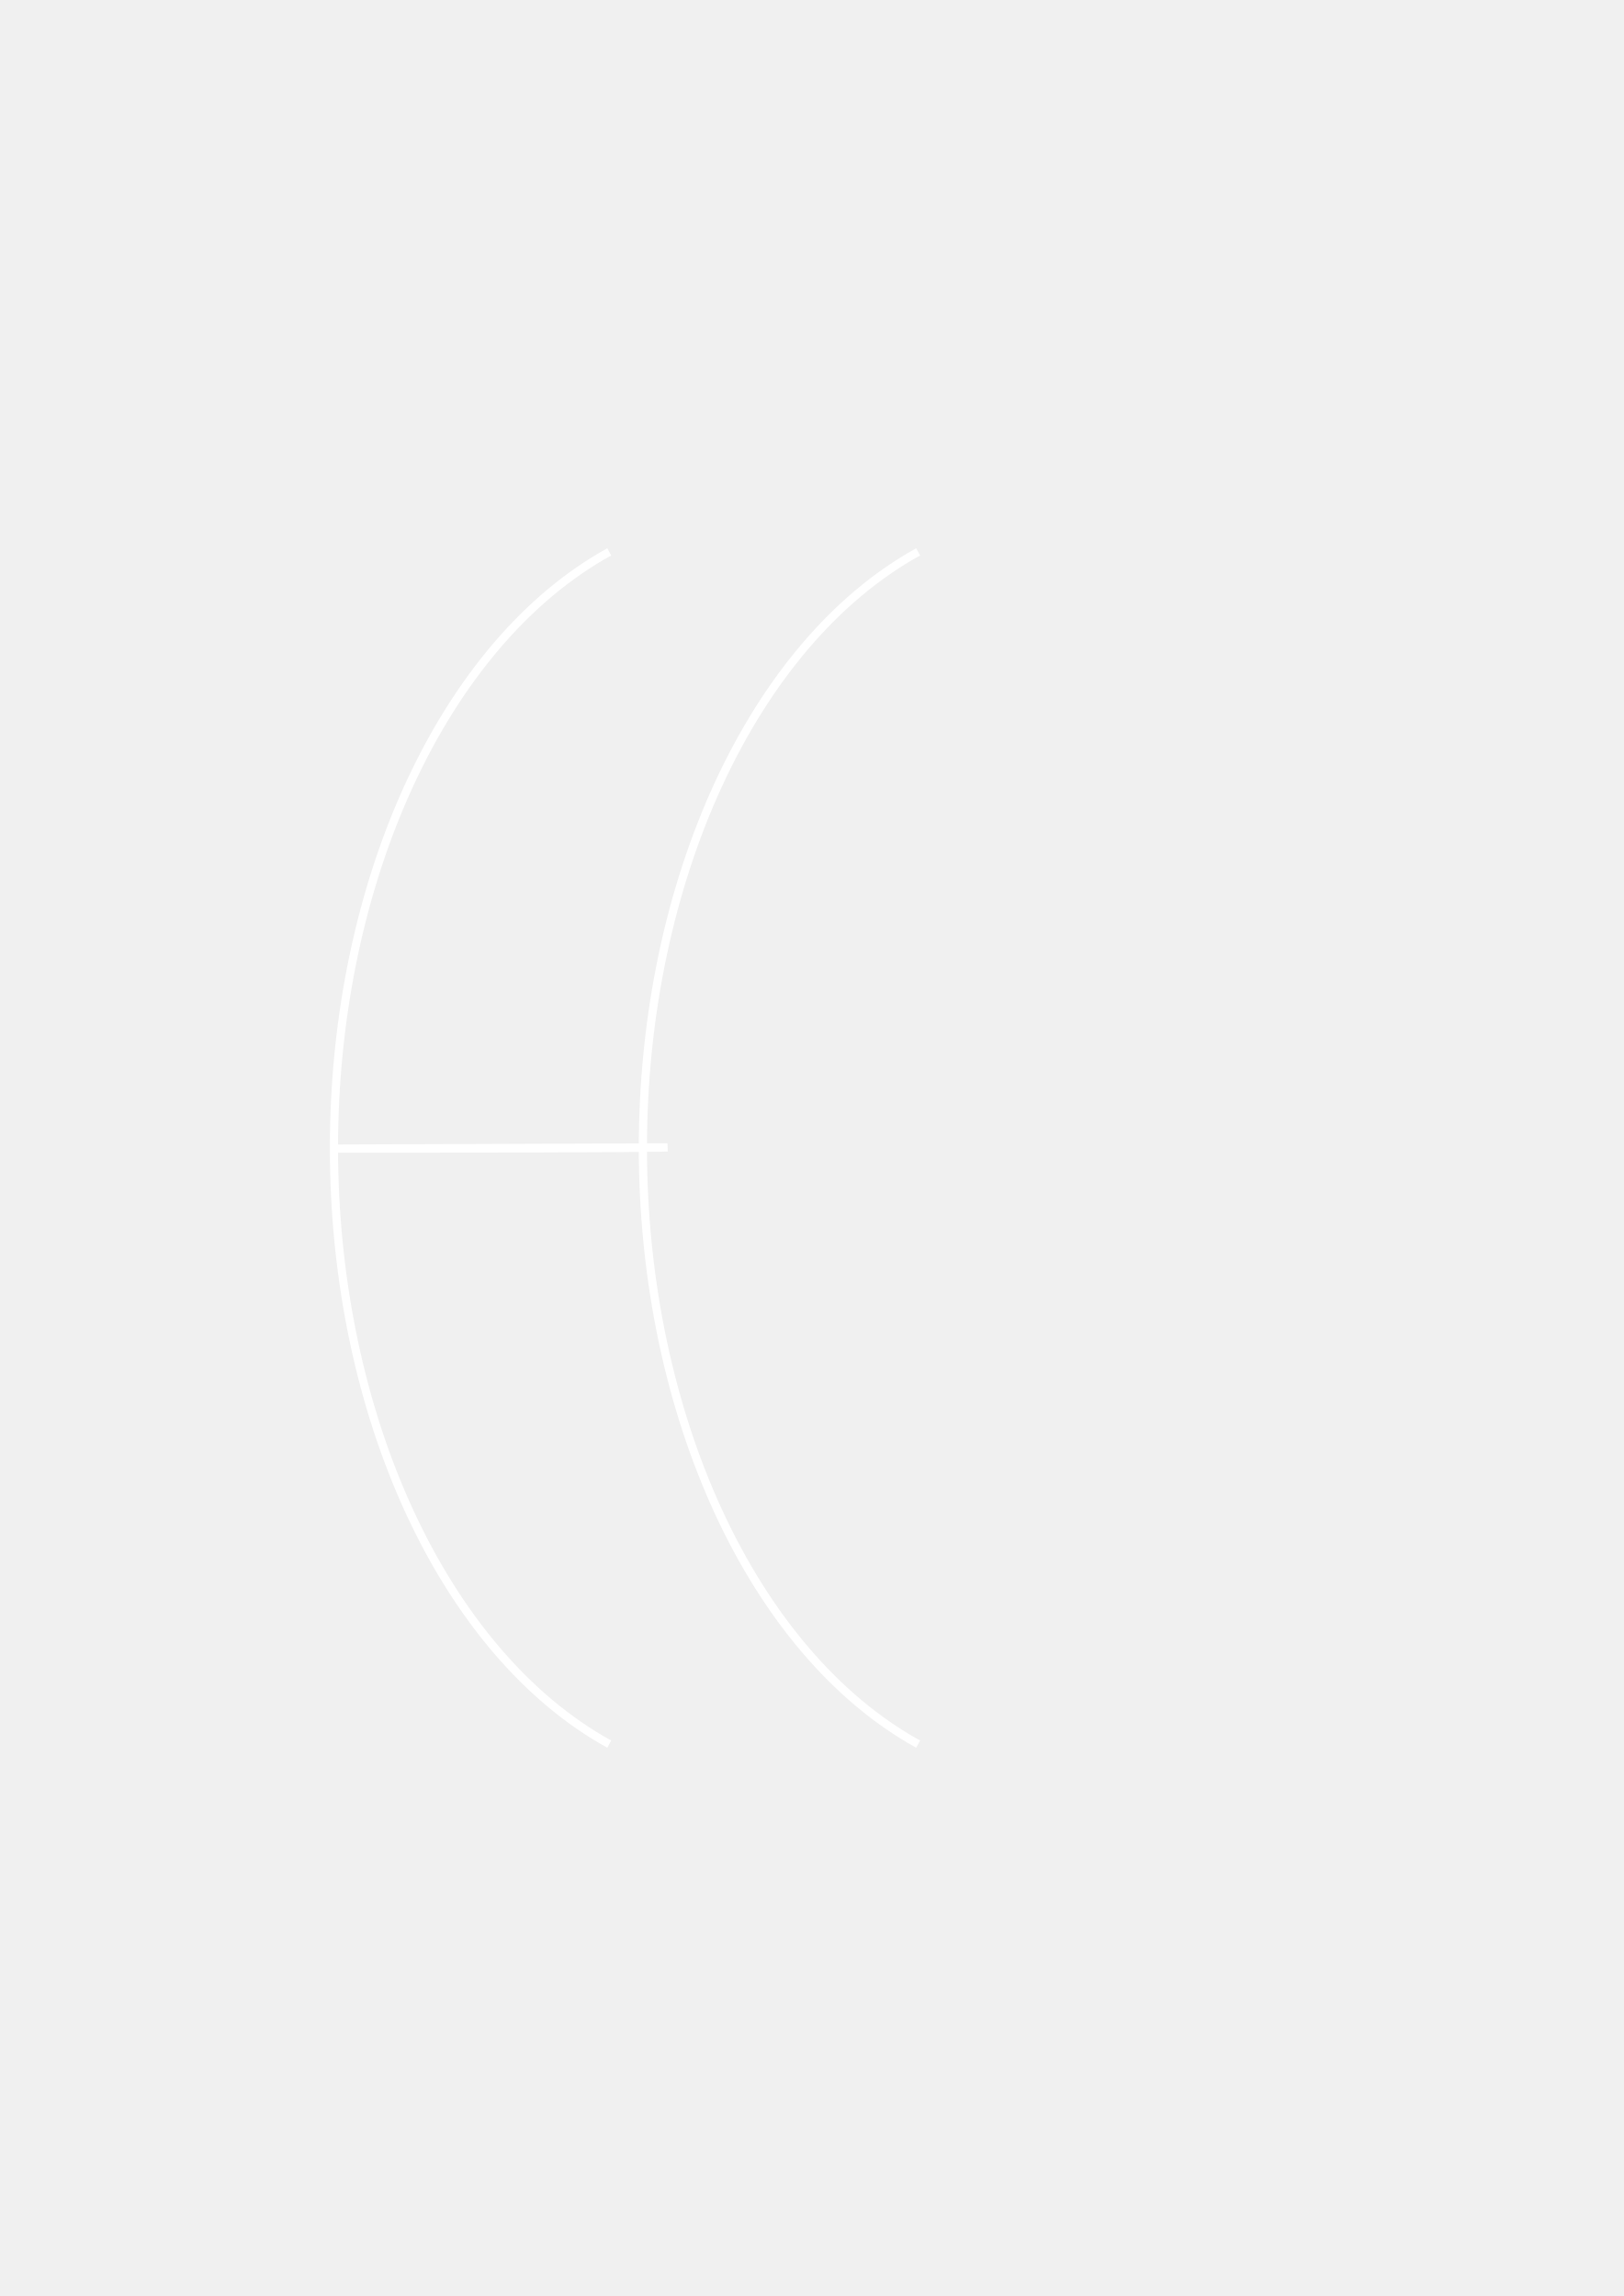
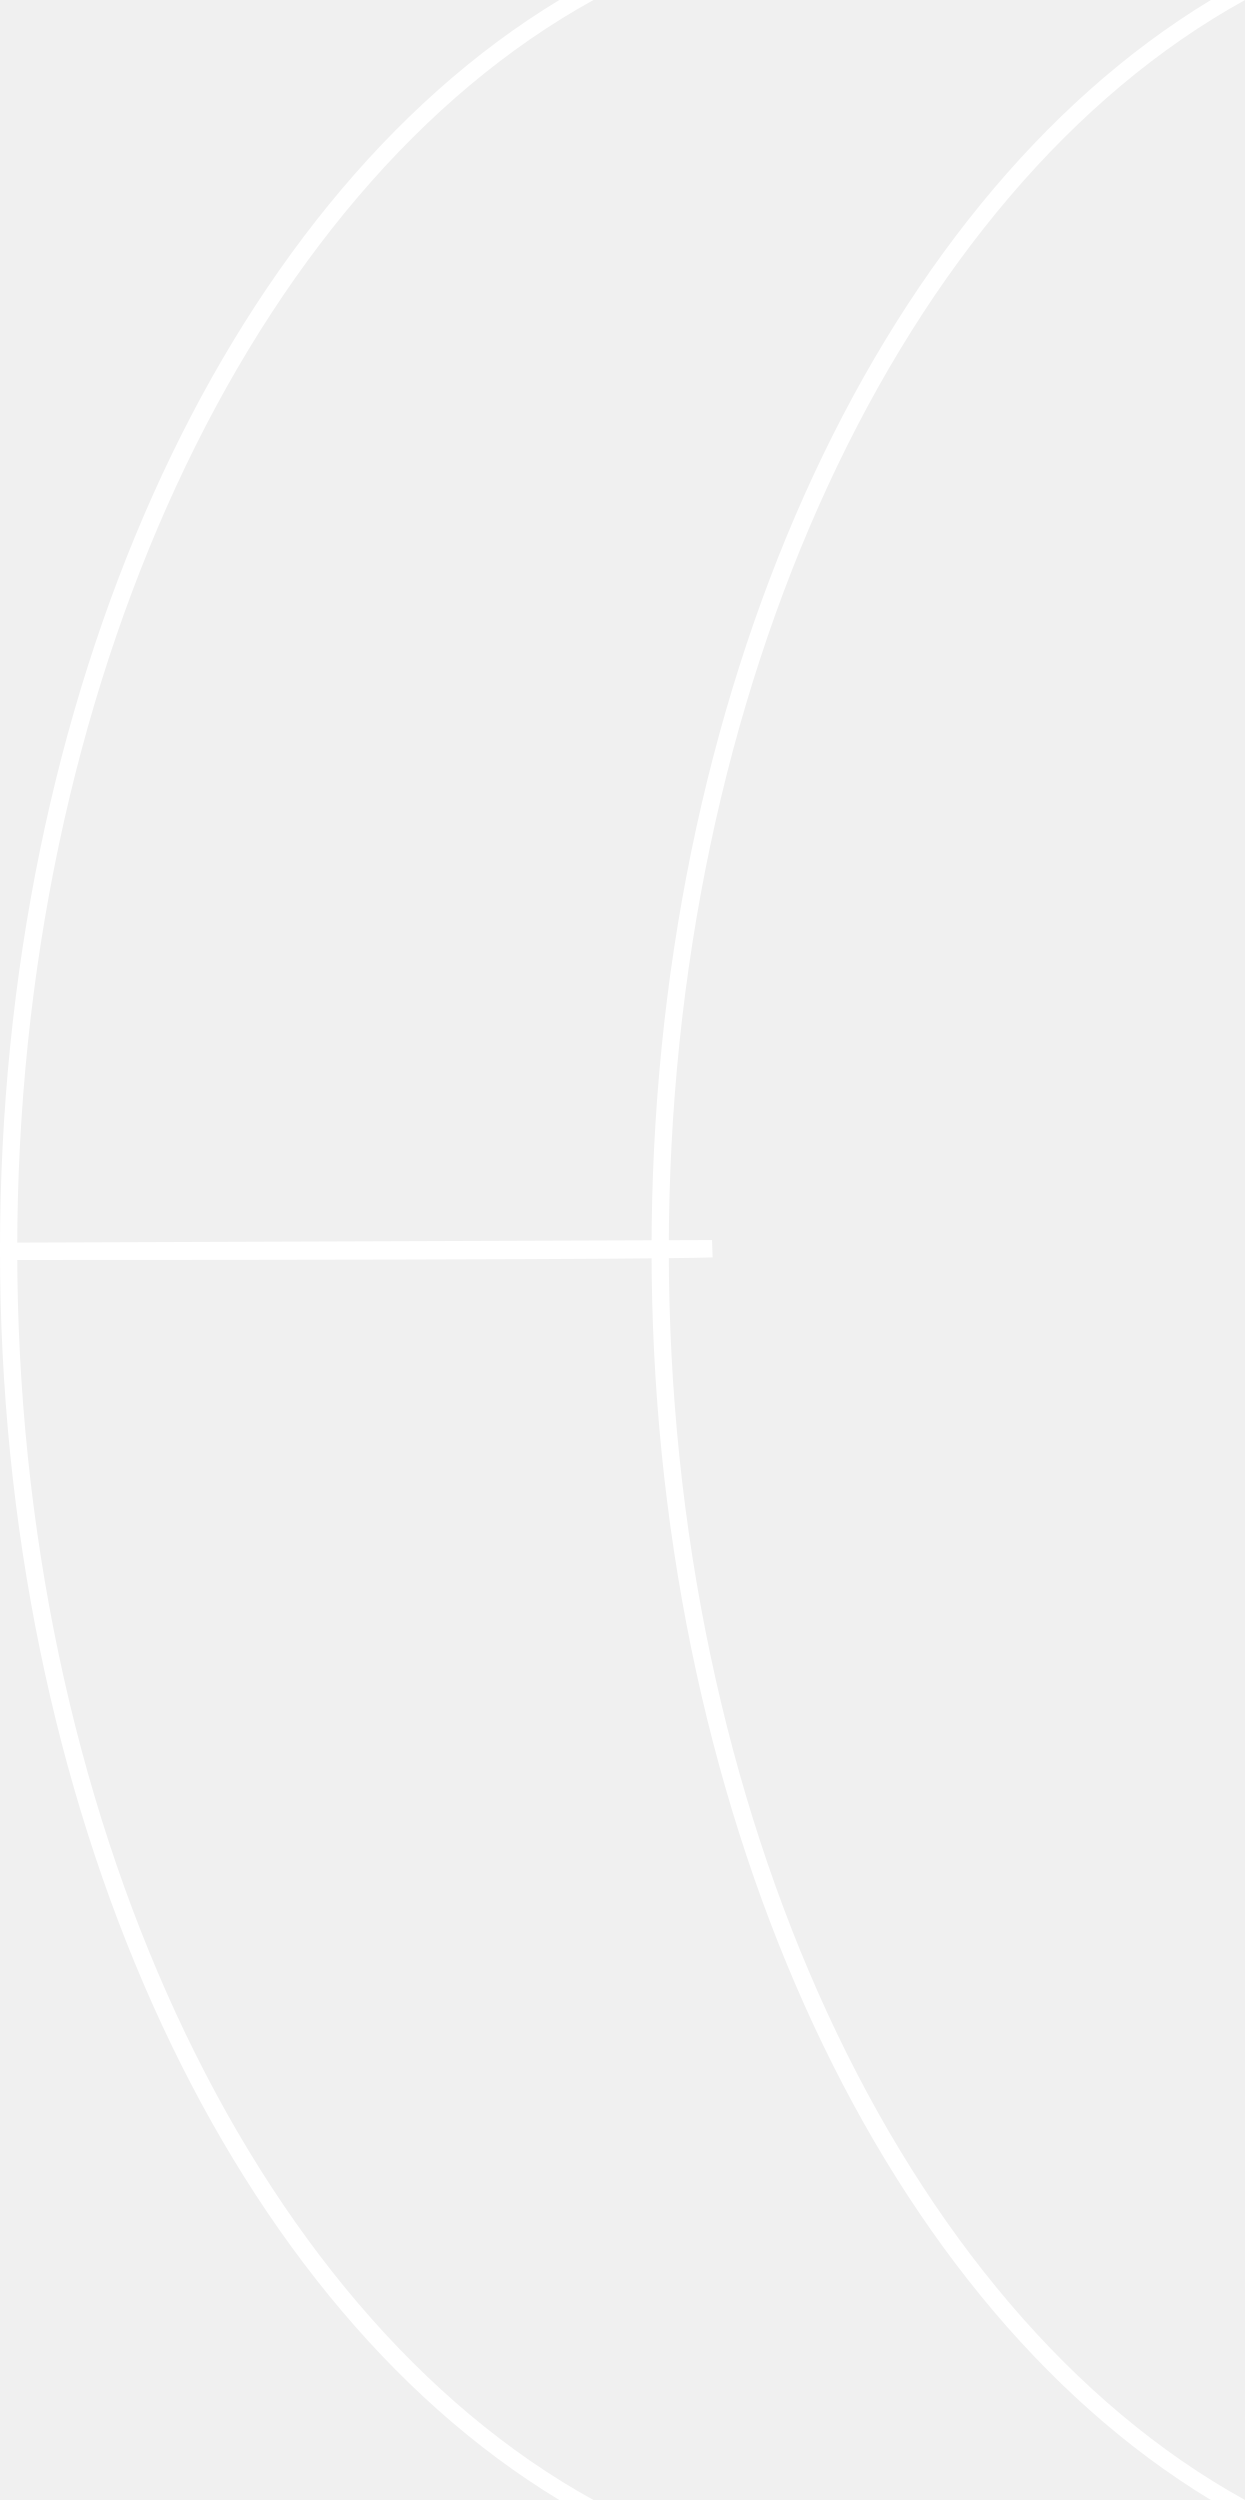
- <svg xmlns="http://www.w3.org/2000/svg" width="210mm" height="297mm" viewBox="0 0 210 297" version="1.1" id="svg1" xml:space="preserve">
+ <svg xmlns="http://www.w3.org/2000/svg" width="76.343mm" height="153.304mm" viewBox="0 0 76.343 153.304" version="1.1" id="svg1" xml:space="preserve">
  <defs id="defs1" />
-   <g id="layer3">
+   <g id="layer3" transform="translate(-42.66245,-71.84781)">
    <g id="g5" style="display:inline">
-       <path style="fill:none;fill-opacity:1;stroke:#ffffff;stroke-width:1.058;stroke-dasharray:none;stroke-opacity:1" id="path4" d="M 78.795,225.613 A 54.111,82.062 0 0 1 43.191,148.5 54.111,82.062 0 0 1 78.795,71.387" />
-       <path style="fill:none;fill-opacity:1;stroke:#ffffff;stroke-width:1.058;stroke-dasharray:none;stroke-opacity:1" id="path4-1" d="M 118.75,225.613 A 54.111,82.062 0 0 1 83.146,148.5 54.111,82.062 0 0 1 118.75,71.387" />
      <path style="fill:none;fill-opacity:1;stroke:#ffffff;stroke-width:1.065;stroke-dasharray:none;stroke-opacity:1" d="m 43.518,148.58 c 40.309,0 42.81,-0.158 42.81,-0.158 z" id="path5" />
+       <g id="g8" style="display:inline" transform="translate(1.1041667e-6)">
+         <path id="rect8" style="display:inline;fill:#ffffff;fill-opacity:1;stroke:none;stroke-width:1.065" d="M 116.916,71.848 C 96.175,84.398 82.617,114.708 82.617,148.5 c 2e-6,33.792 13.558,64.101 34.298,76.652 h 2.09 l 5.2e-4,-0.001 C 97.884,213.492 83.674,182.853 83.674,148.5 c 0,-34.353 14.21,-64.992 35.332,-76.651 l -0.001,-0.002 z" transform="translate(1.1041667e-6)" />
+         <path id="rect8-7" style="display:inline;fill:#ffffff;fill-opacity:1;stroke:none;stroke-width:1.065" d="M 76.961,71.848 C 56.221,84.399 42.662,114.708 42.662,148.5 c 2e-6,33.792 13.558,64.101 34.298,76.652 H 79.05 l 5.2e-4,-0.001 C 57.929,213.492 43.719,182.853 43.719,148.5 c 0,-34.353 14.21,-64.992 35.332,-76.651 l -0.001,-0.002 z" />
+       </g>
+     </g>
+     <g id="g7" style="display:none">
+       <path style="fill:none;fill-opacity:1;stroke:#ffffff;stroke-width:1.058;stroke-dasharray:none;stroke-opacity:1" id="path3" d="M 78.795,225.613 A 54.111,82.062 0 0 1 43.191,148.5 54.111,82.062 0 0 1 78.795,71.387" />
+       <path d="M 118.494,70.924 C 96.864,82.863 82.617,113.856 82.617,148.5 c 2e-6,34.644 14.247,65.637 35.877,77.576 l 0.512,-0.926 C 97.884,213.492 83.674,182.853 83.674,148.5 c 0,-34.353 14.21,-64.992 35.332,-76.651 z" style="fill:#ffffff" id="path6" />
+       <path style="fill:none;fill-opacity:1;stroke:#ffffff;stroke-width:1.065;stroke-dasharray:none;stroke-opacity:1" d="m 43.518,148.58 c 40.309,0 42.81,-0.158 42.81,-0.158 z" id="path7" />
    </g>
  </g>
</svg>
